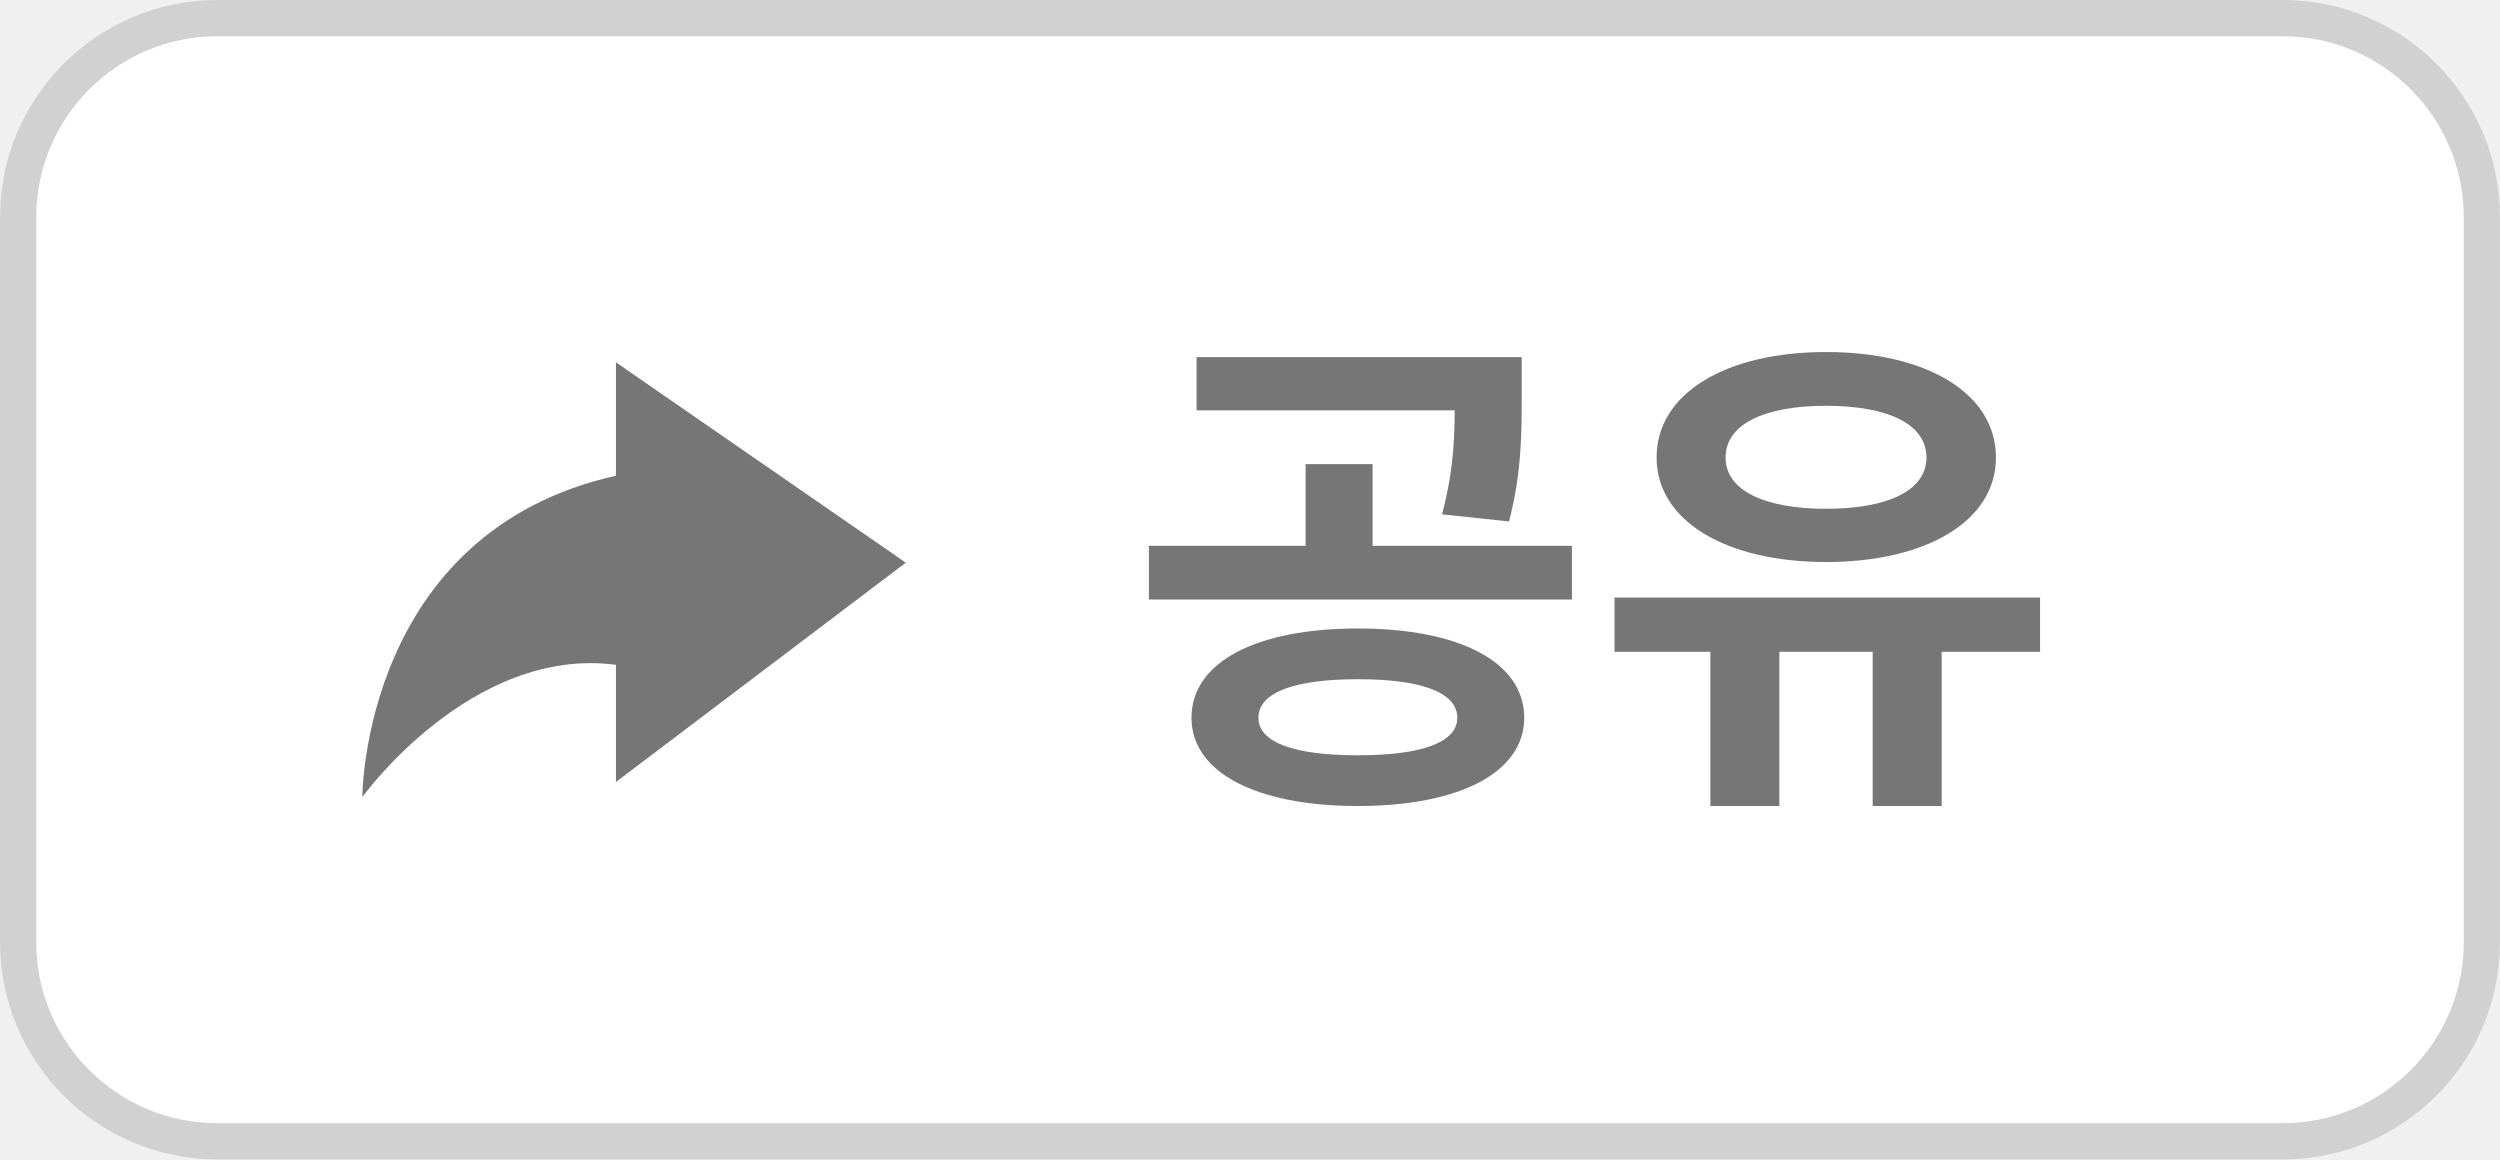
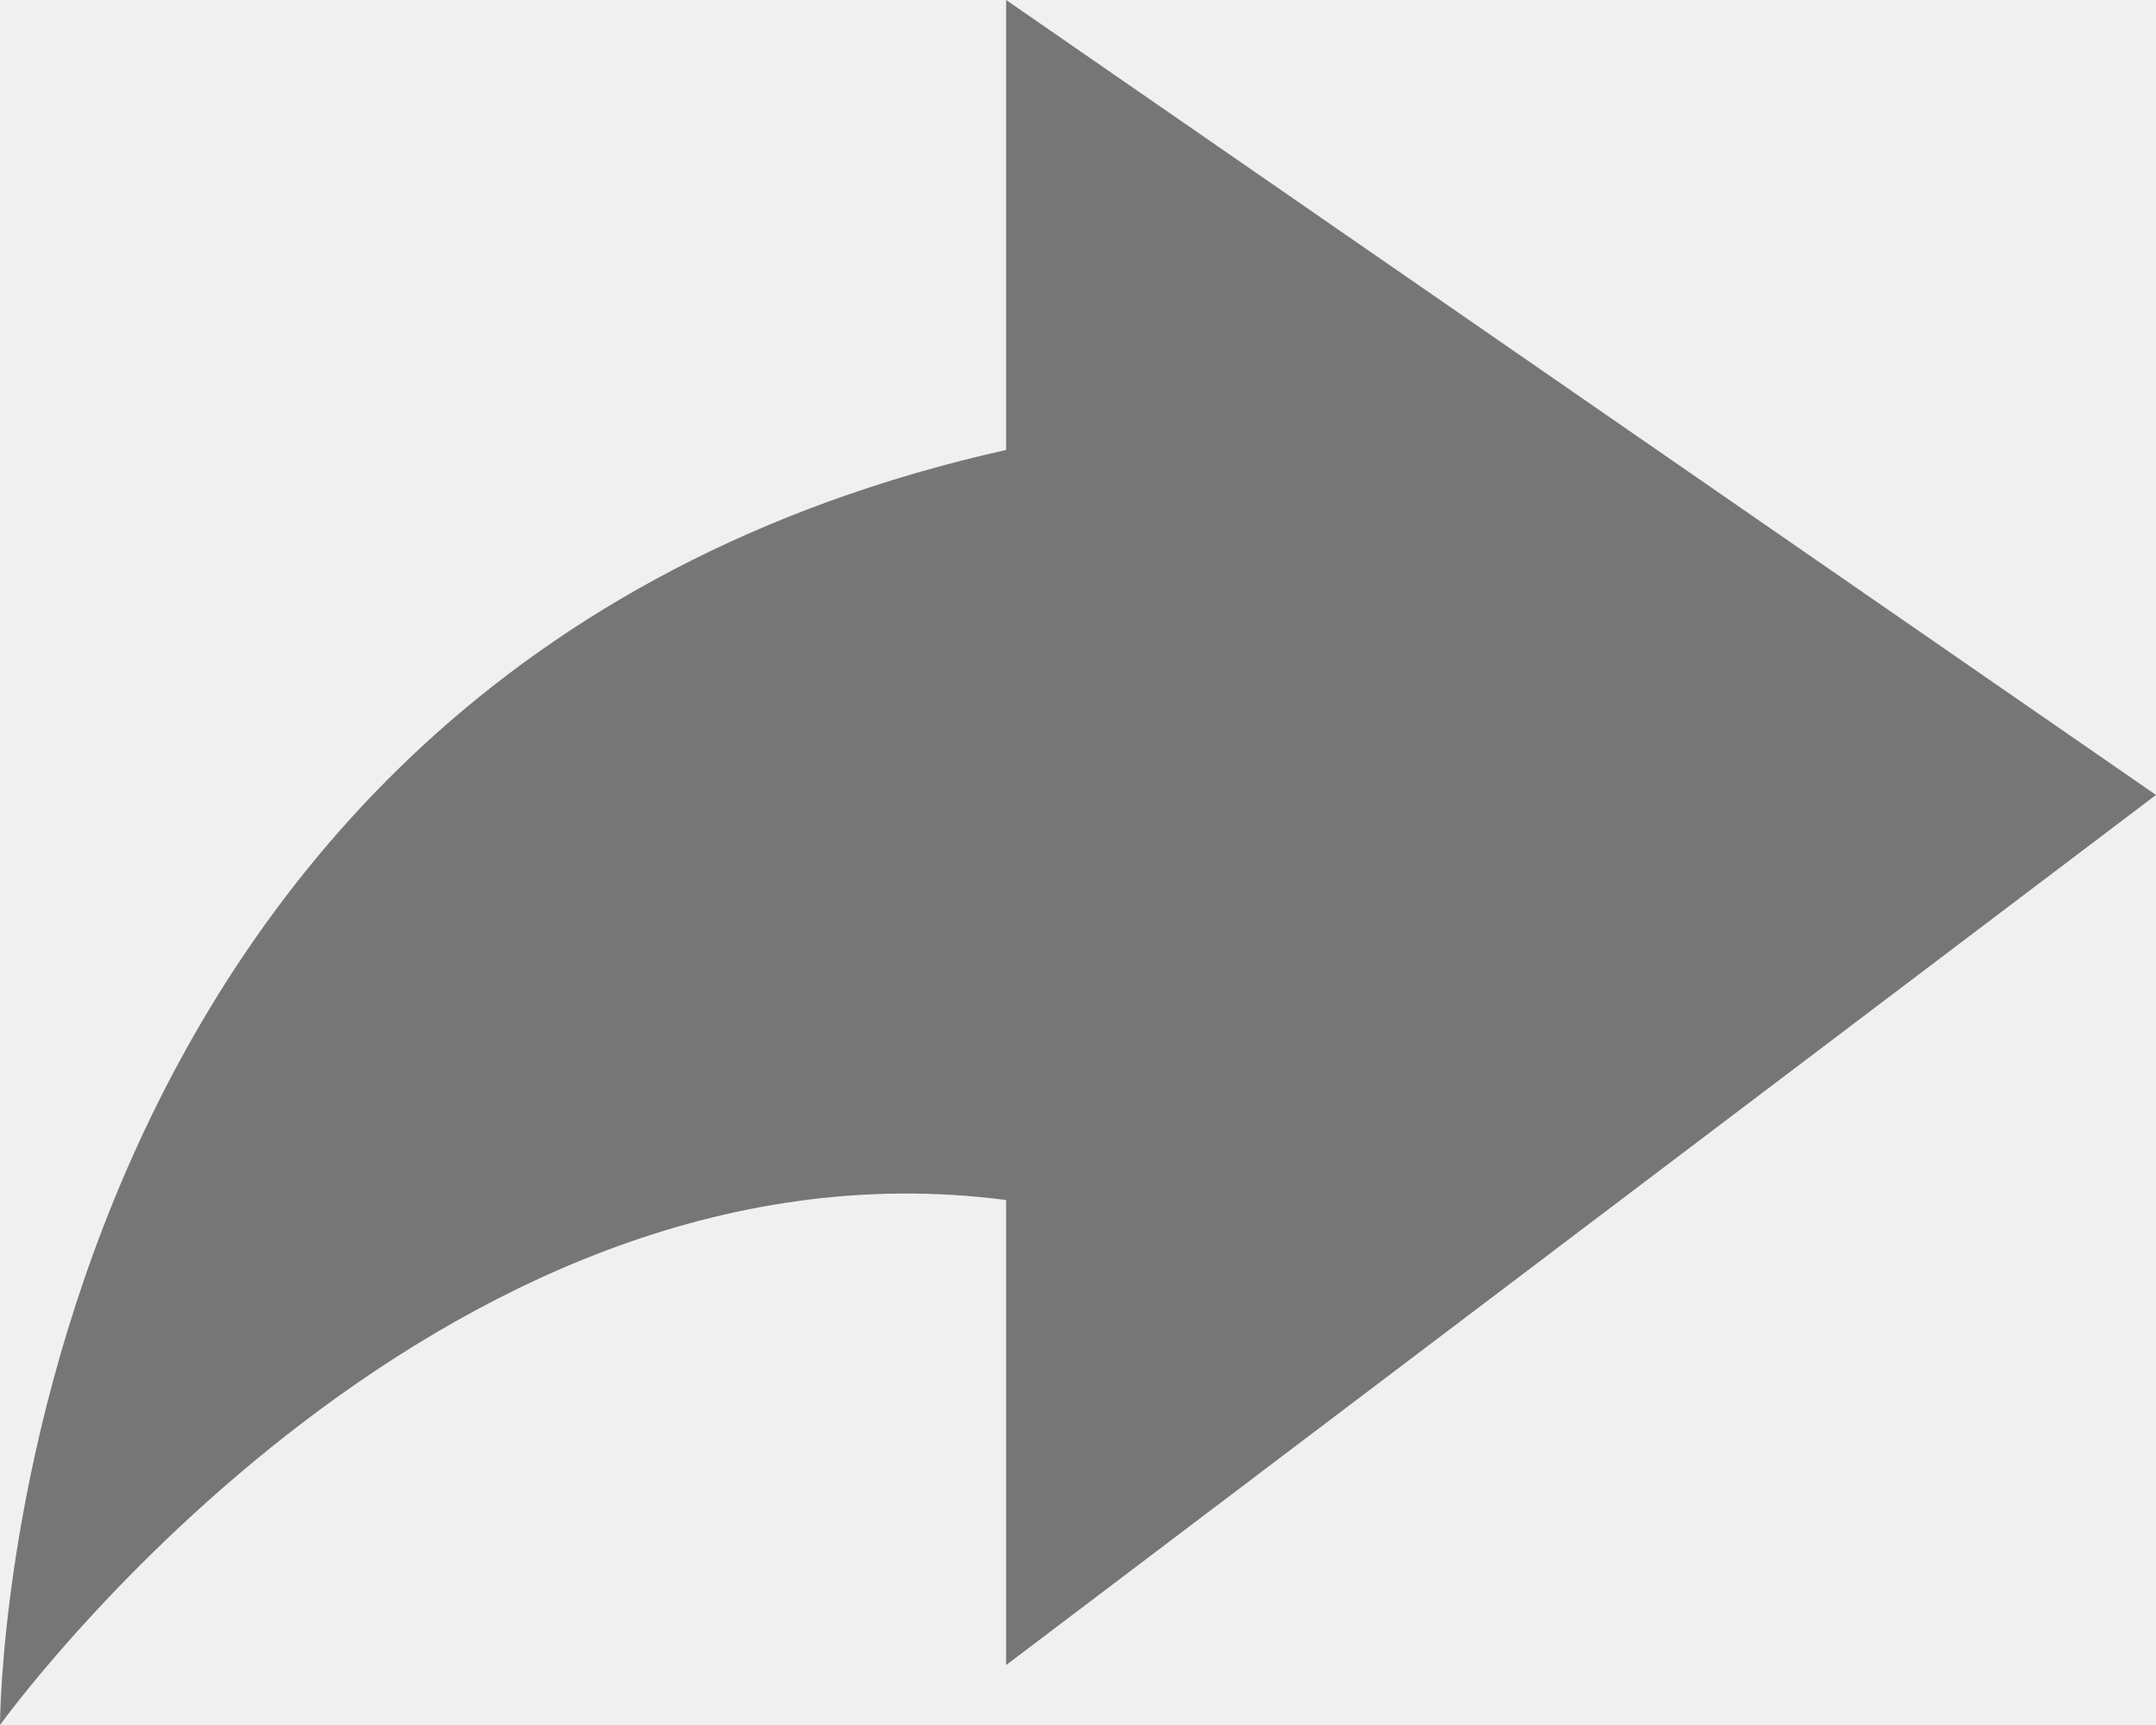
- <svg xmlns="http://www.w3.org/2000/svg" width="69" height="32" viewBox="0 0 69 32" fill="none">
-   <rect x="0.5" y="0.5" width="68" height="31" rx="5.5" fill="white" stroke="#D1D1D1" />
-   <path d="M37.477 17.346C40.277 17.346 42.069 18.27 42.069 19.81C42.069 21.322 40.277 22.246 37.477 22.246C34.677 22.246 32.885 21.322 32.885 19.81C32.885 18.27 34.677 17.346 37.477 17.346ZM37.477 18.746C35.727 18.746 34.733 19.11 34.733 19.81C34.733 20.496 35.727 20.846 37.477 20.846C39.227 20.846 40.221 20.496 40.221 19.81C40.221 19.11 39.227 18.746 37.477 18.746ZM33.025 9.856H41.229V11.326H33.025V9.856ZM31.709 15.064H43.385V16.548H31.709V15.064ZM36.035 12.81H37.883V15.442H36.035V12.81ZM40.151 9.856H41.999V10.92C41.999 11.942 41.999 13.048 41.649 14.392L39.801 14.196C40.151 12.866 40.151 11.928 40.151 10.92V9.856ZM47.206 17.472H49.11V22.246H47.206V17.472ZM51.686 17.472H53.59V22.246H51.686V17.472ZM44.56 16.492H56.306V17.99H44.56V16.492ZM50.398 9.716C53.17 9.716 55.088 10.85 55.088 12.628C55.088 14.378 53.17 15.512 50.398 15.512C47.64 15.512 45.722 14.378 45.722 12.628C45.722 10.85 47.64 9.716 50.398 9.716ZM50.398 11.2C48.704 11.2 47.626 11.704 47.626 12.628C47.626 13.538 48.704 14.042 50.398 14.042C52.106 14.042 53.17 13.538 53.17 12.628C53.17 11.704 52.106 11.2 50.398 11.2Z" fill="#767676" />
-   <path d="M25 15.53L17 10L17 13.13C10 14.696 10 22 10 22C10 22 13 17.826 17 18.348L17 21.583L25 15.53Z" fill="#767676" />
+ <svg xmlns="http://www.w3.org/2000/svg" width="15" height="12" viewBox="0 0 15 12" fill="none">
+   <path d="M15 5.53L7 0L7 3.13C0 4.696 0 12 0 12C0 12 3 7.826 7 8.348L7 11.583L15 5.53Z" fill="#767676" />
</svg>
